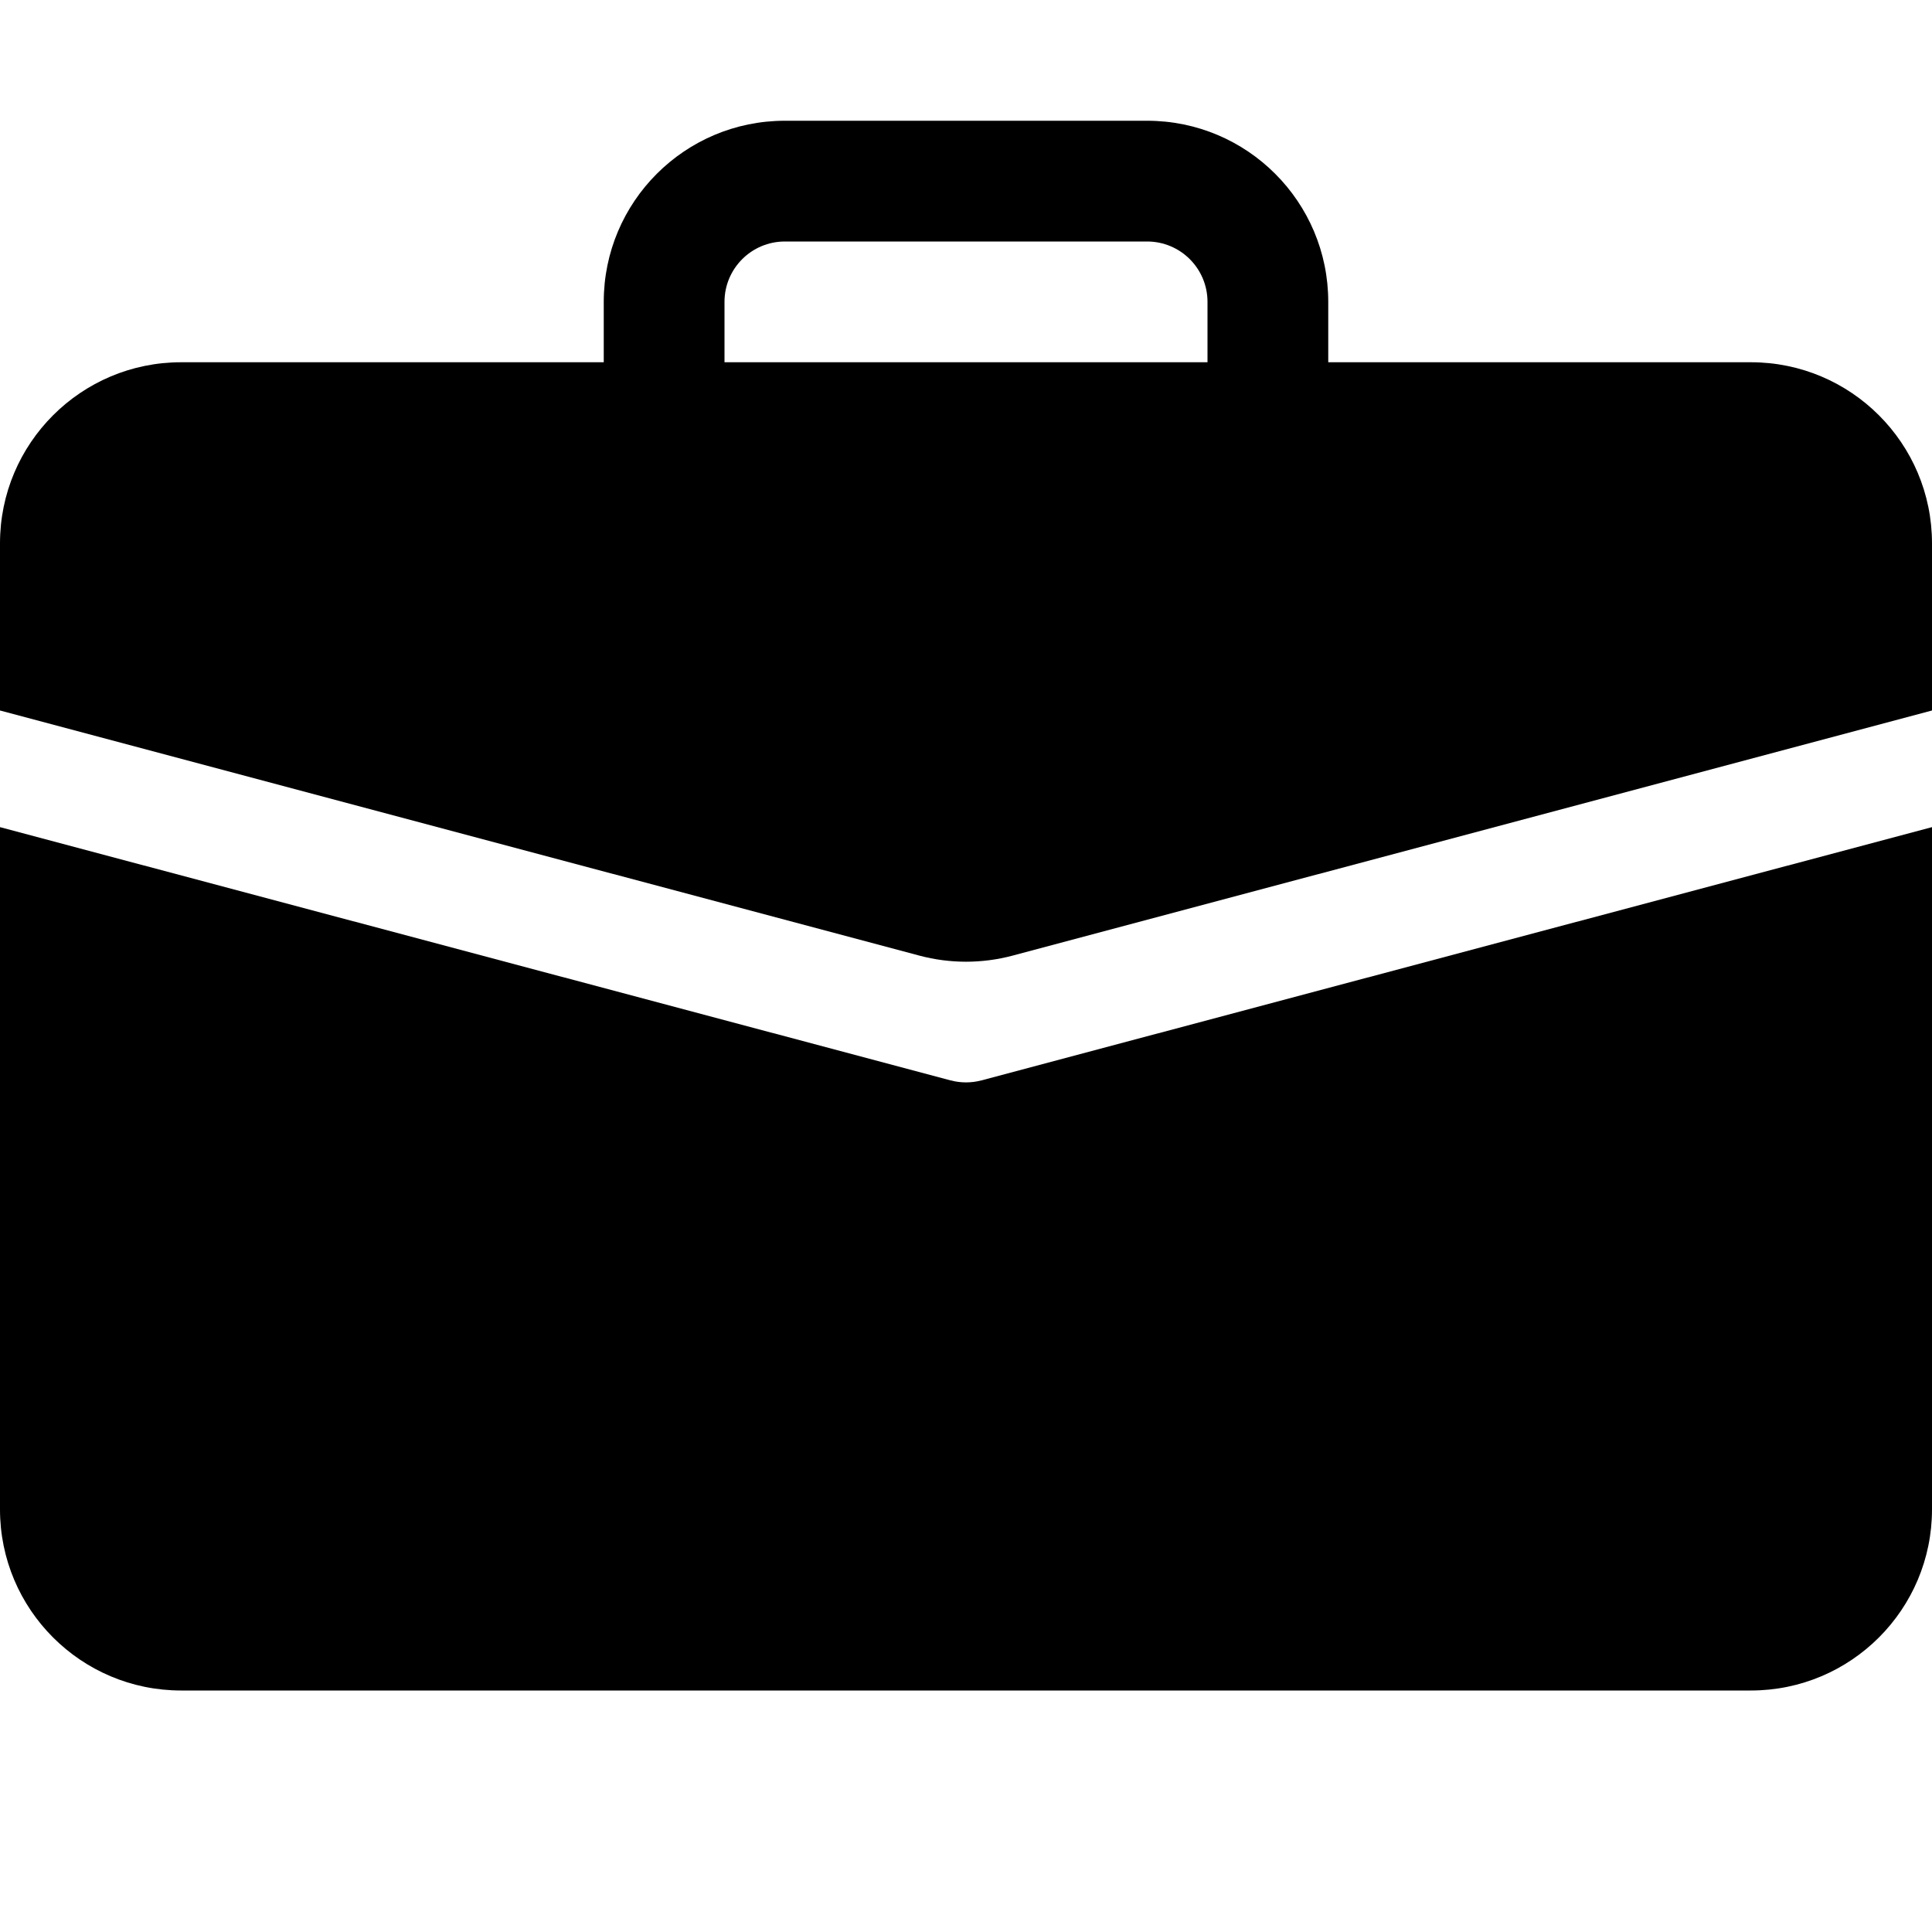
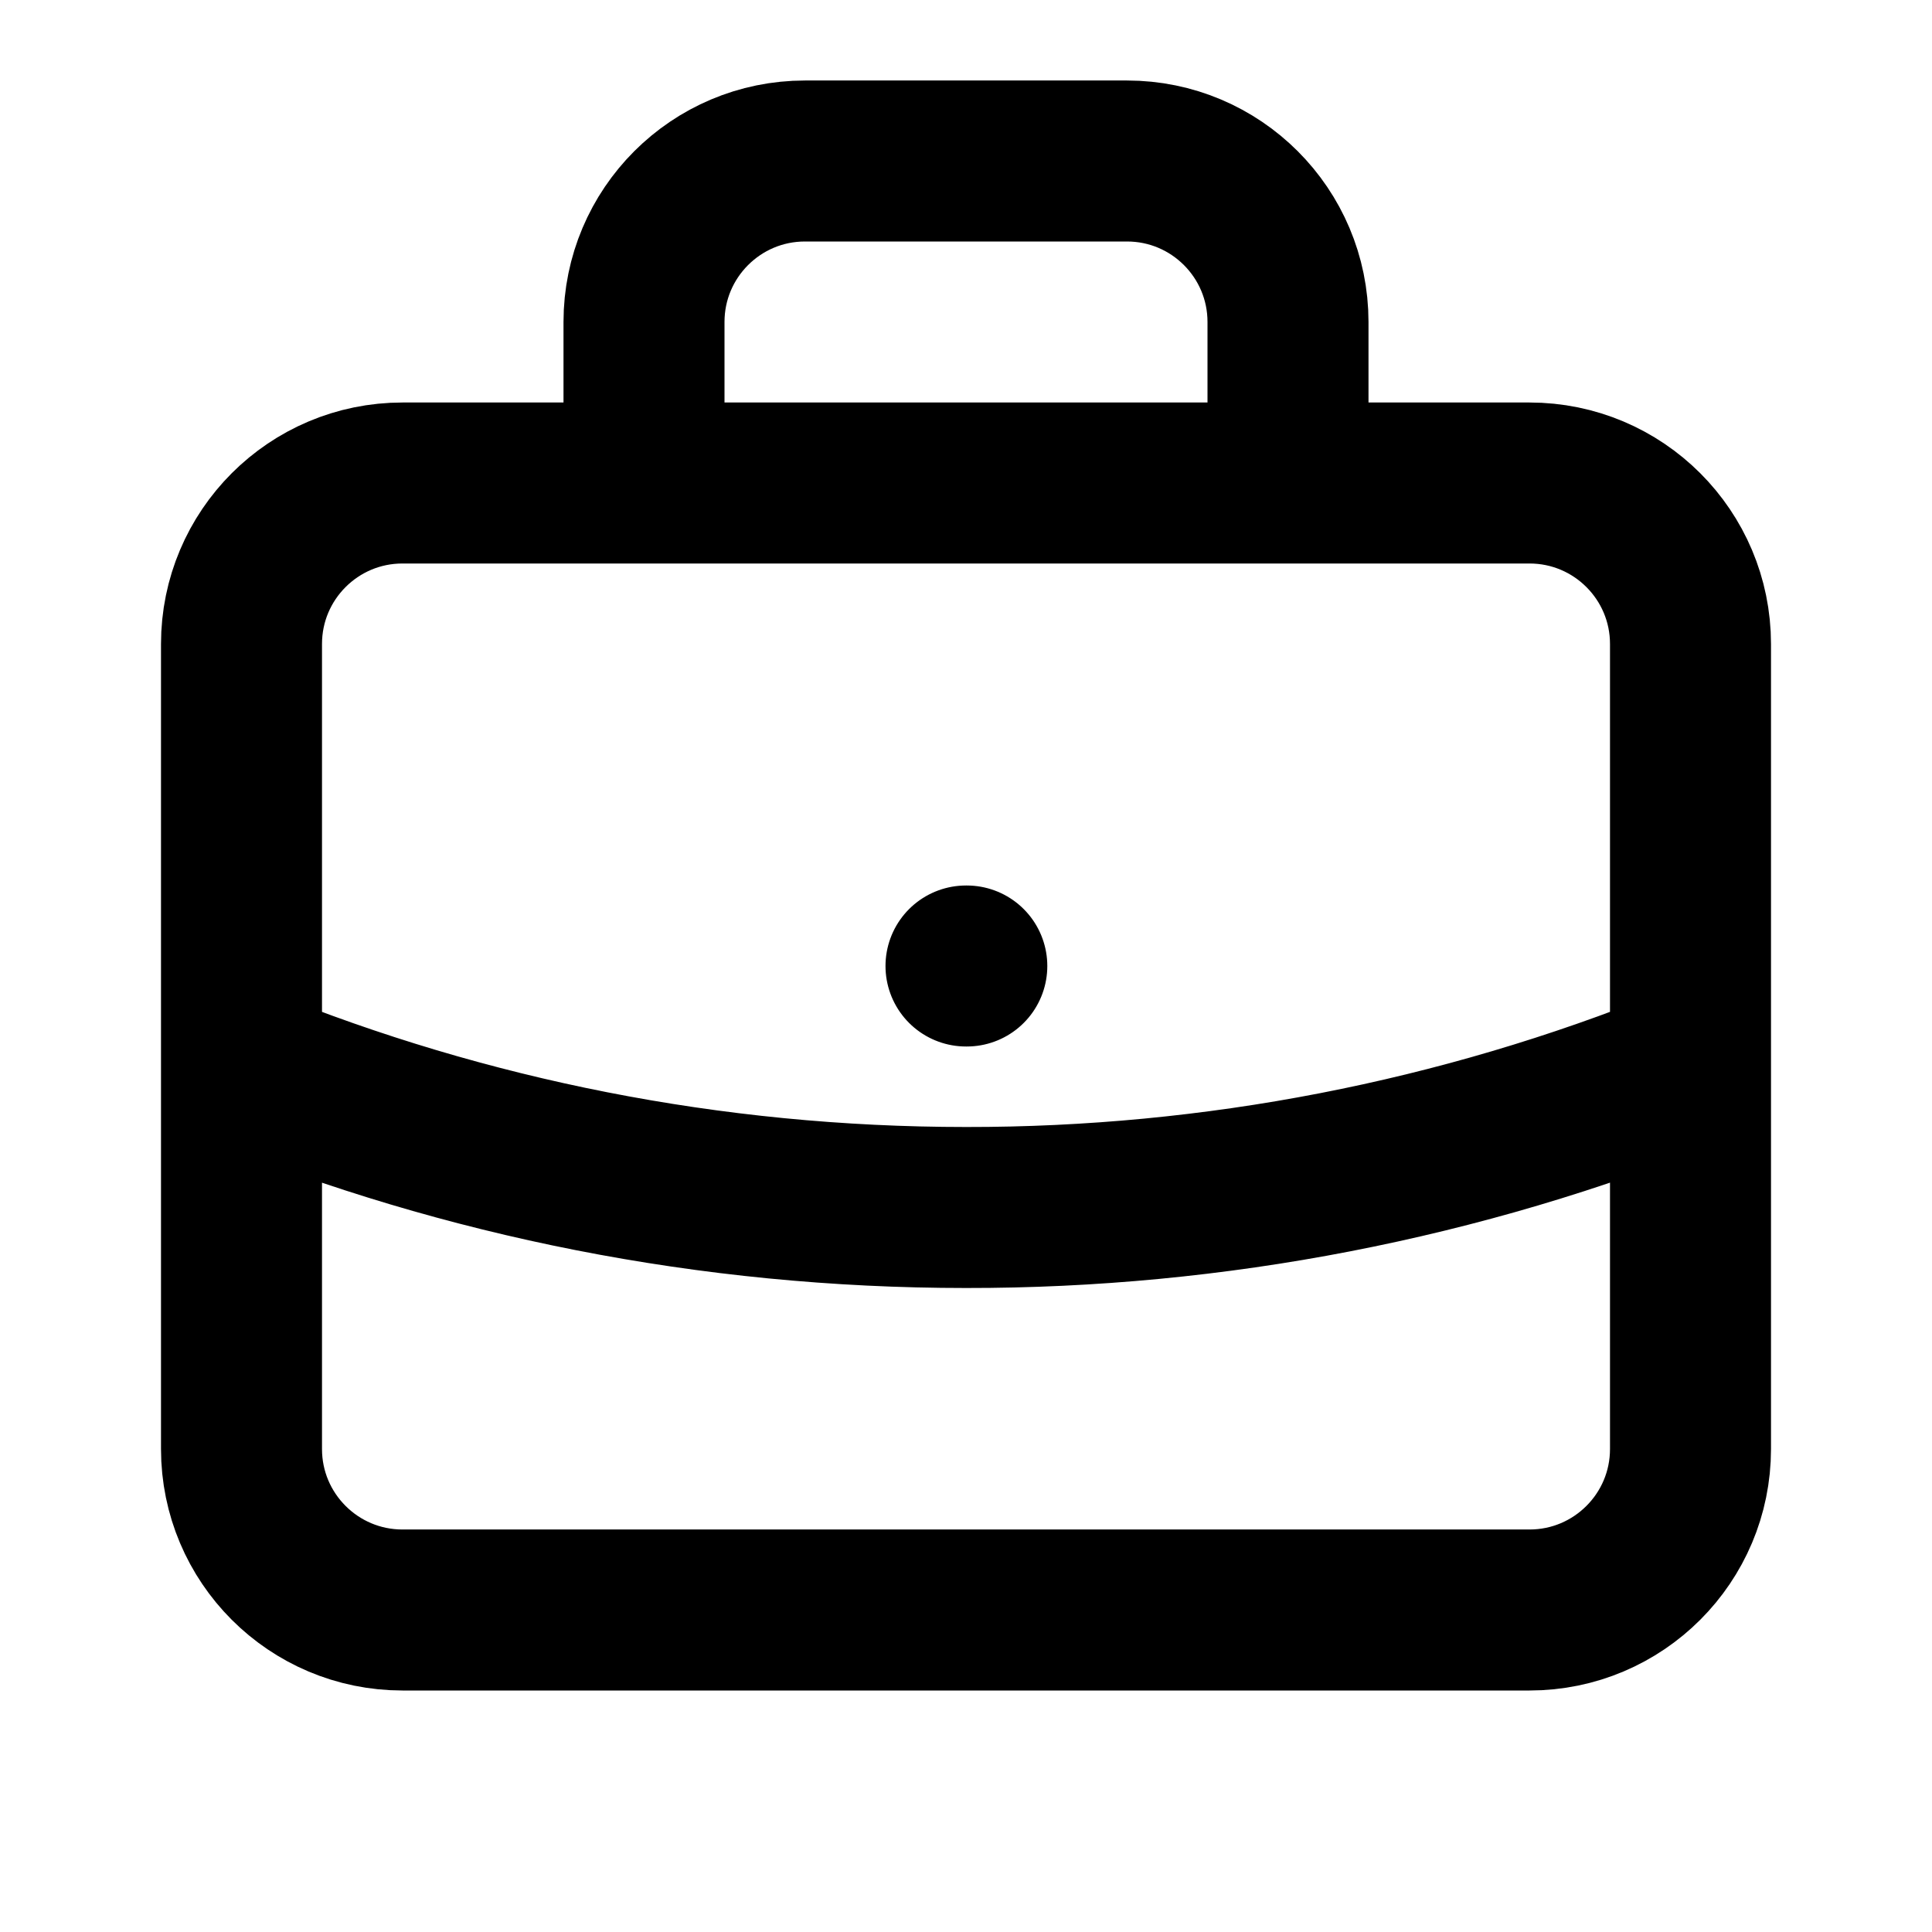
- <svg xmlns="http://www.w3.org/2000/svg" width="16" height="16" fill="currentColor" class="bi bi-briefcase-fill" viewBox="0 0 16 16">
-   <path d="M6.5 1A1.5 1.5 0 0 0 5 2.5V3H1.5A1.5 1.5 0 0 0 0 4.5v1.384l7.614 2.03a1.5 1.5 0 0 0 .772 0L16 5.884V4.5A1.5 1.5 0 0 0 14.5 3H11v-.5A1.5 1.5 0 0 0 9.5 1h-3zm0 1h3a.5.5 0 0 1 .5.5V3H6v-.5a.5.5 0 0 1 .5-.5z" />
-   <path d="M0 12.5A1.5 1.5 0 0 0 1.5 14h13a1.5 1.5 0 0 0 1.5-1.5V6.85L8.129 8.947a.5.5 0 0 1-.258 0L0 6.85v5.65z" />
+ <svg xmlns="http://www.w3.org/2000/svg" class="h-6 w-6" fill="none" viewBox="0 0 24 24" stroke="currentColor">
+   <path stroke-linecap="round" stroke-linejoin="round" stroke-width="2" d="M21 13.255A23.931 23.931 0 0112 15c-3.183 0-6.22-.62-9-1.745M16 6V4a2 2 0 00-2-2h-4a2 2 0 00-2 2v2m4 6h.01M5 20h14a2 2 0 002-2V8a2 2 0 00-2-2H5a2 2 0 00-2 2v10a2 2 0 002 2z" />
</svg>
